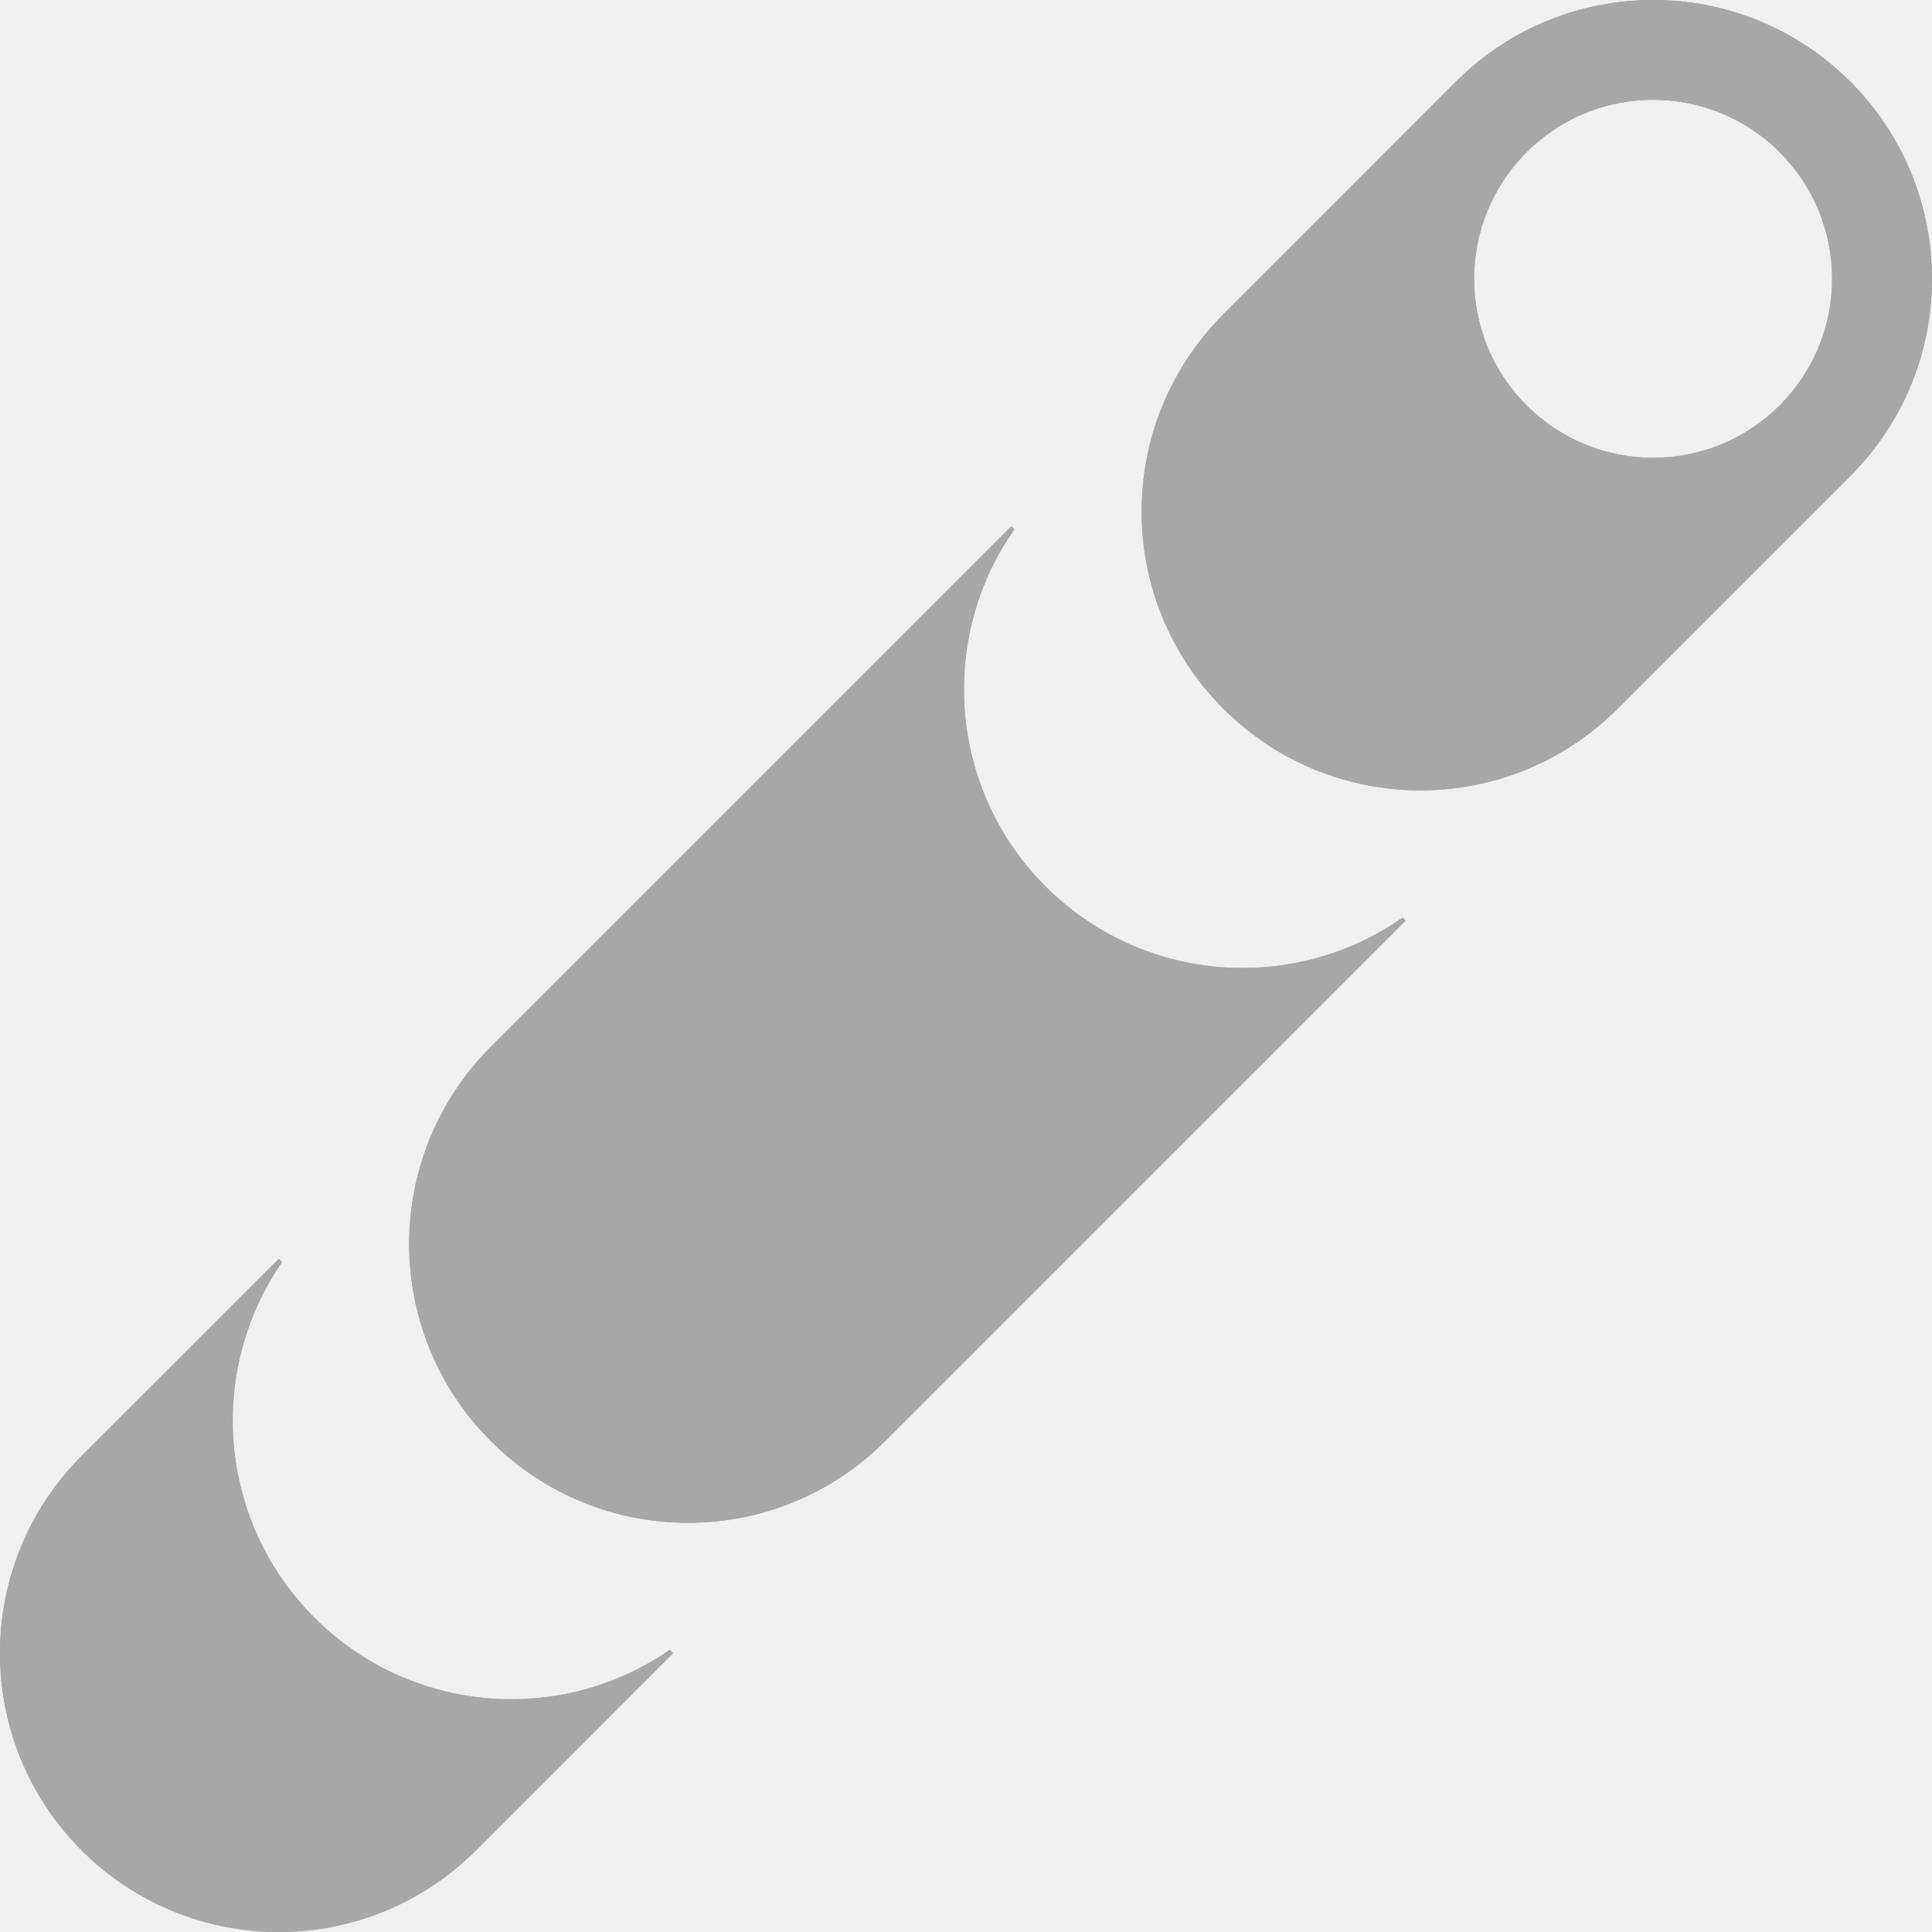
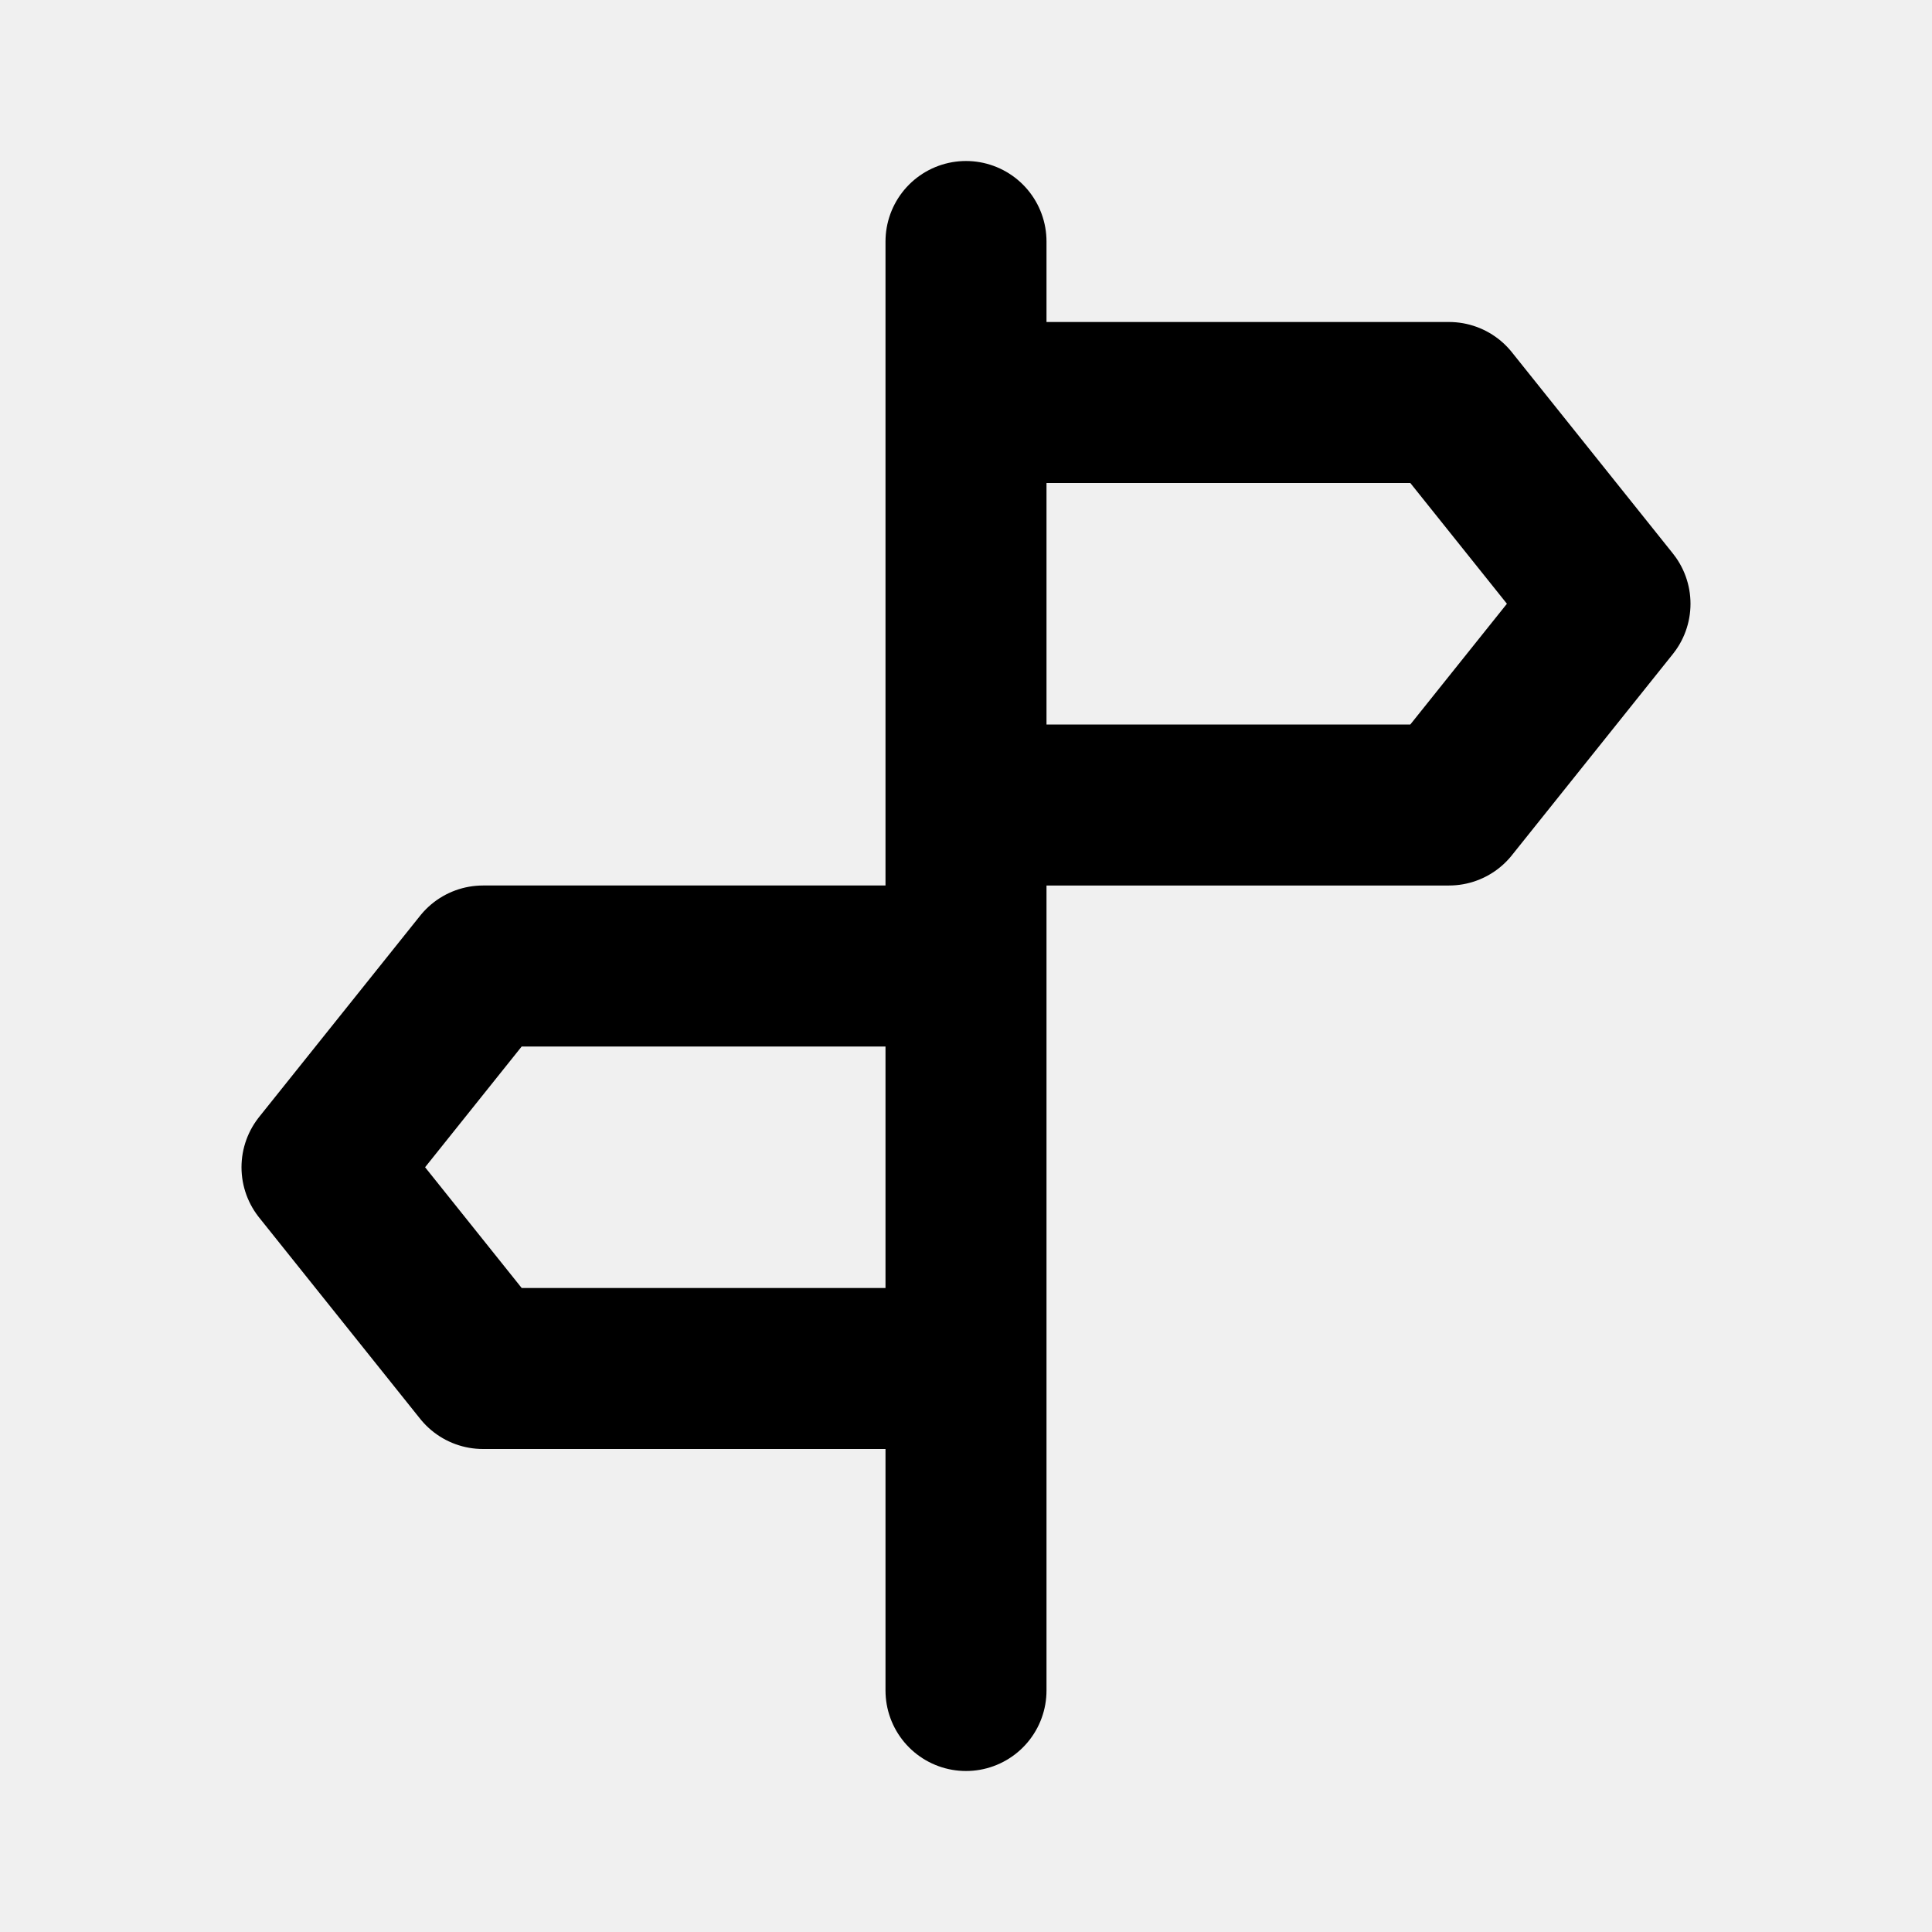
- <svg xmlns="http://www.w3.org/2000/svg" xmlns:xlink="http://www.w3.org/1999/xlink" preserveAspectRatio="none" overflow="visible" style="display: block;" width="20" height="20" viewBox="0 0 20 20" fill="none">
-   <g id="Group 1272628549">
-     <g id="Vector">
-       <use xlink:href="#stroke0_0_4" fill="#A7A7A7" />
-       <mask id="stroke1_0_4" fill="white">
-         <use xlink:href="#stroke0_0_4" />
-       </mask>
-       <path d="M6.934 17.079C5.81 17.858 4.255 17.747 3.254 16.745C2.252 15.743 2.142 14.189 2.92 13.065L2.887 13.031L0.845 15.072C-0.282 16.2 -0.282 18.027 0.845 19.155C1.973 20.282 3.8 20.282 4.927 19.155L6.968 17.113L6.934 17.079Z" stroke-width="2" stroke="#A7A7A7" mask="url(#stroke1_0_4)" />
-     </g>
-     <g id="Vector_2">
-       <use xlink:href="#stroke2_0_4" fill="#A7A7A7" />
-       <mask id="stroke3_0_4" fill="white">
-         <use xlink:href="#stroke2_0_4" />
-       </mask>
-       <path d="M15.072 0.845L12.664 3.254C11.536 4.382 11.536 6.209 12.664 7.336C13.791 8.464 15.618 8.464 16.746 7.336L19.154 4.928C20.282 3.8 20.282 1.973 19.154 0.845C18.027 -0.282 16.199 -0.282 15.072 0.845ZM18.423 4.196C17.699 4.92 16.527 4.92 15.803 4.196C15.079 3.472 15.079 2.3 15.803 1.576C16.527 0.852 17.699 0.852 18.423 1.576C19.147 2.3 19.147 3.472 18.423 4.196Z" stroke-width="2" stroke="#A7A7A7" mask="url(#stroke3_0_4)" />
-     </g>
-     <g id="Vector_3">
-       <use xlink:href="#stroke4_0_4" fill="#A7A7A7" />
-       <mask id="stroke5_0_4" fill="white">
-         <use xlink:href="#stroke4_0_4" />
-       </mask>
-       <path d="M14.519 9.499C13.394 10.289 11.83 10.182 10.823 9.176C9.818 8.17 9.71 6.606 10.5 5.48L10.469 5.449L5.081 10.837C3.954 11.964 3.954 13.792 5.081 14.918C6.208 16.046 8.036 16.046 9.163 14.918L14.551 9.53L14.519 9.499Z" stroke-width="2" stroke="#A7A7A7" mask="url(#stroke5_0_4)" />
-     </g>
-   </g>
-   <defs>
-     <path id="stroke0_0_4" d="M6.934 17.079C5.81 17.858 4.255 17.747 3.254 16.745C2.252 15.743 2.142 14.189 2.92 13.065L2.887 13.031L0.845 15.072C-0.282 16.2 -0.282 18.027 0.845 19.155C1.973 20.282 3.8 20.282 4.927 19.155L6.968 17.113L6.934 17.079Z" />
-     <path id="stroke2_0_4" d="M15.072 0.845L12.664 3.254C11.536 4.382 11.536 6.209 12.664 7.336C13.791 8.464 15.618 8.464 16.746 7.336L19.154 4.928C20.282 3.8 20.282 1.973 19.154 0.845C18.027 -0.282 16.199 -0.282 15.072 0.845ZM18.423 4.196C17.699 4.92 16.527 4.92 15.803 4.196C15.079 3.472 15.079 2.3 15.803 1.576C16.527 0.852 17.699 0.852 18.423 1.576C19.147 2.3 19.147 3.472 18.423 4.196Z" />
-     <path id="stroke4_0_4" d="M14.519 9.499C13.394 10.289 11.83 10.182 10.823 9.176C9.818 8.17 9.71 6.606 10.5 5.48L10.469 5.449L5.081 10.837C3.954 11.964 3.954 13.792 5.081 14.918C6.208 16.046 8.036 16.046 9.163 14.918L14.551 9.53L14.519 9.499Z" />
-   </defs>
+ <svg xmlns="http://www.w3.org/2000/svg" width="24" height="24" viewBox="0 0 24 24" fill="none" stroke="#000" stroke-width="2" stroke-linecap="round" stroke-linejoin="round">
+   <path d="M12 3v18M12 5h6l2 2.5-2 2.5h-6M12 12H6l-2 2.5L6 17h6" />
</svg>
